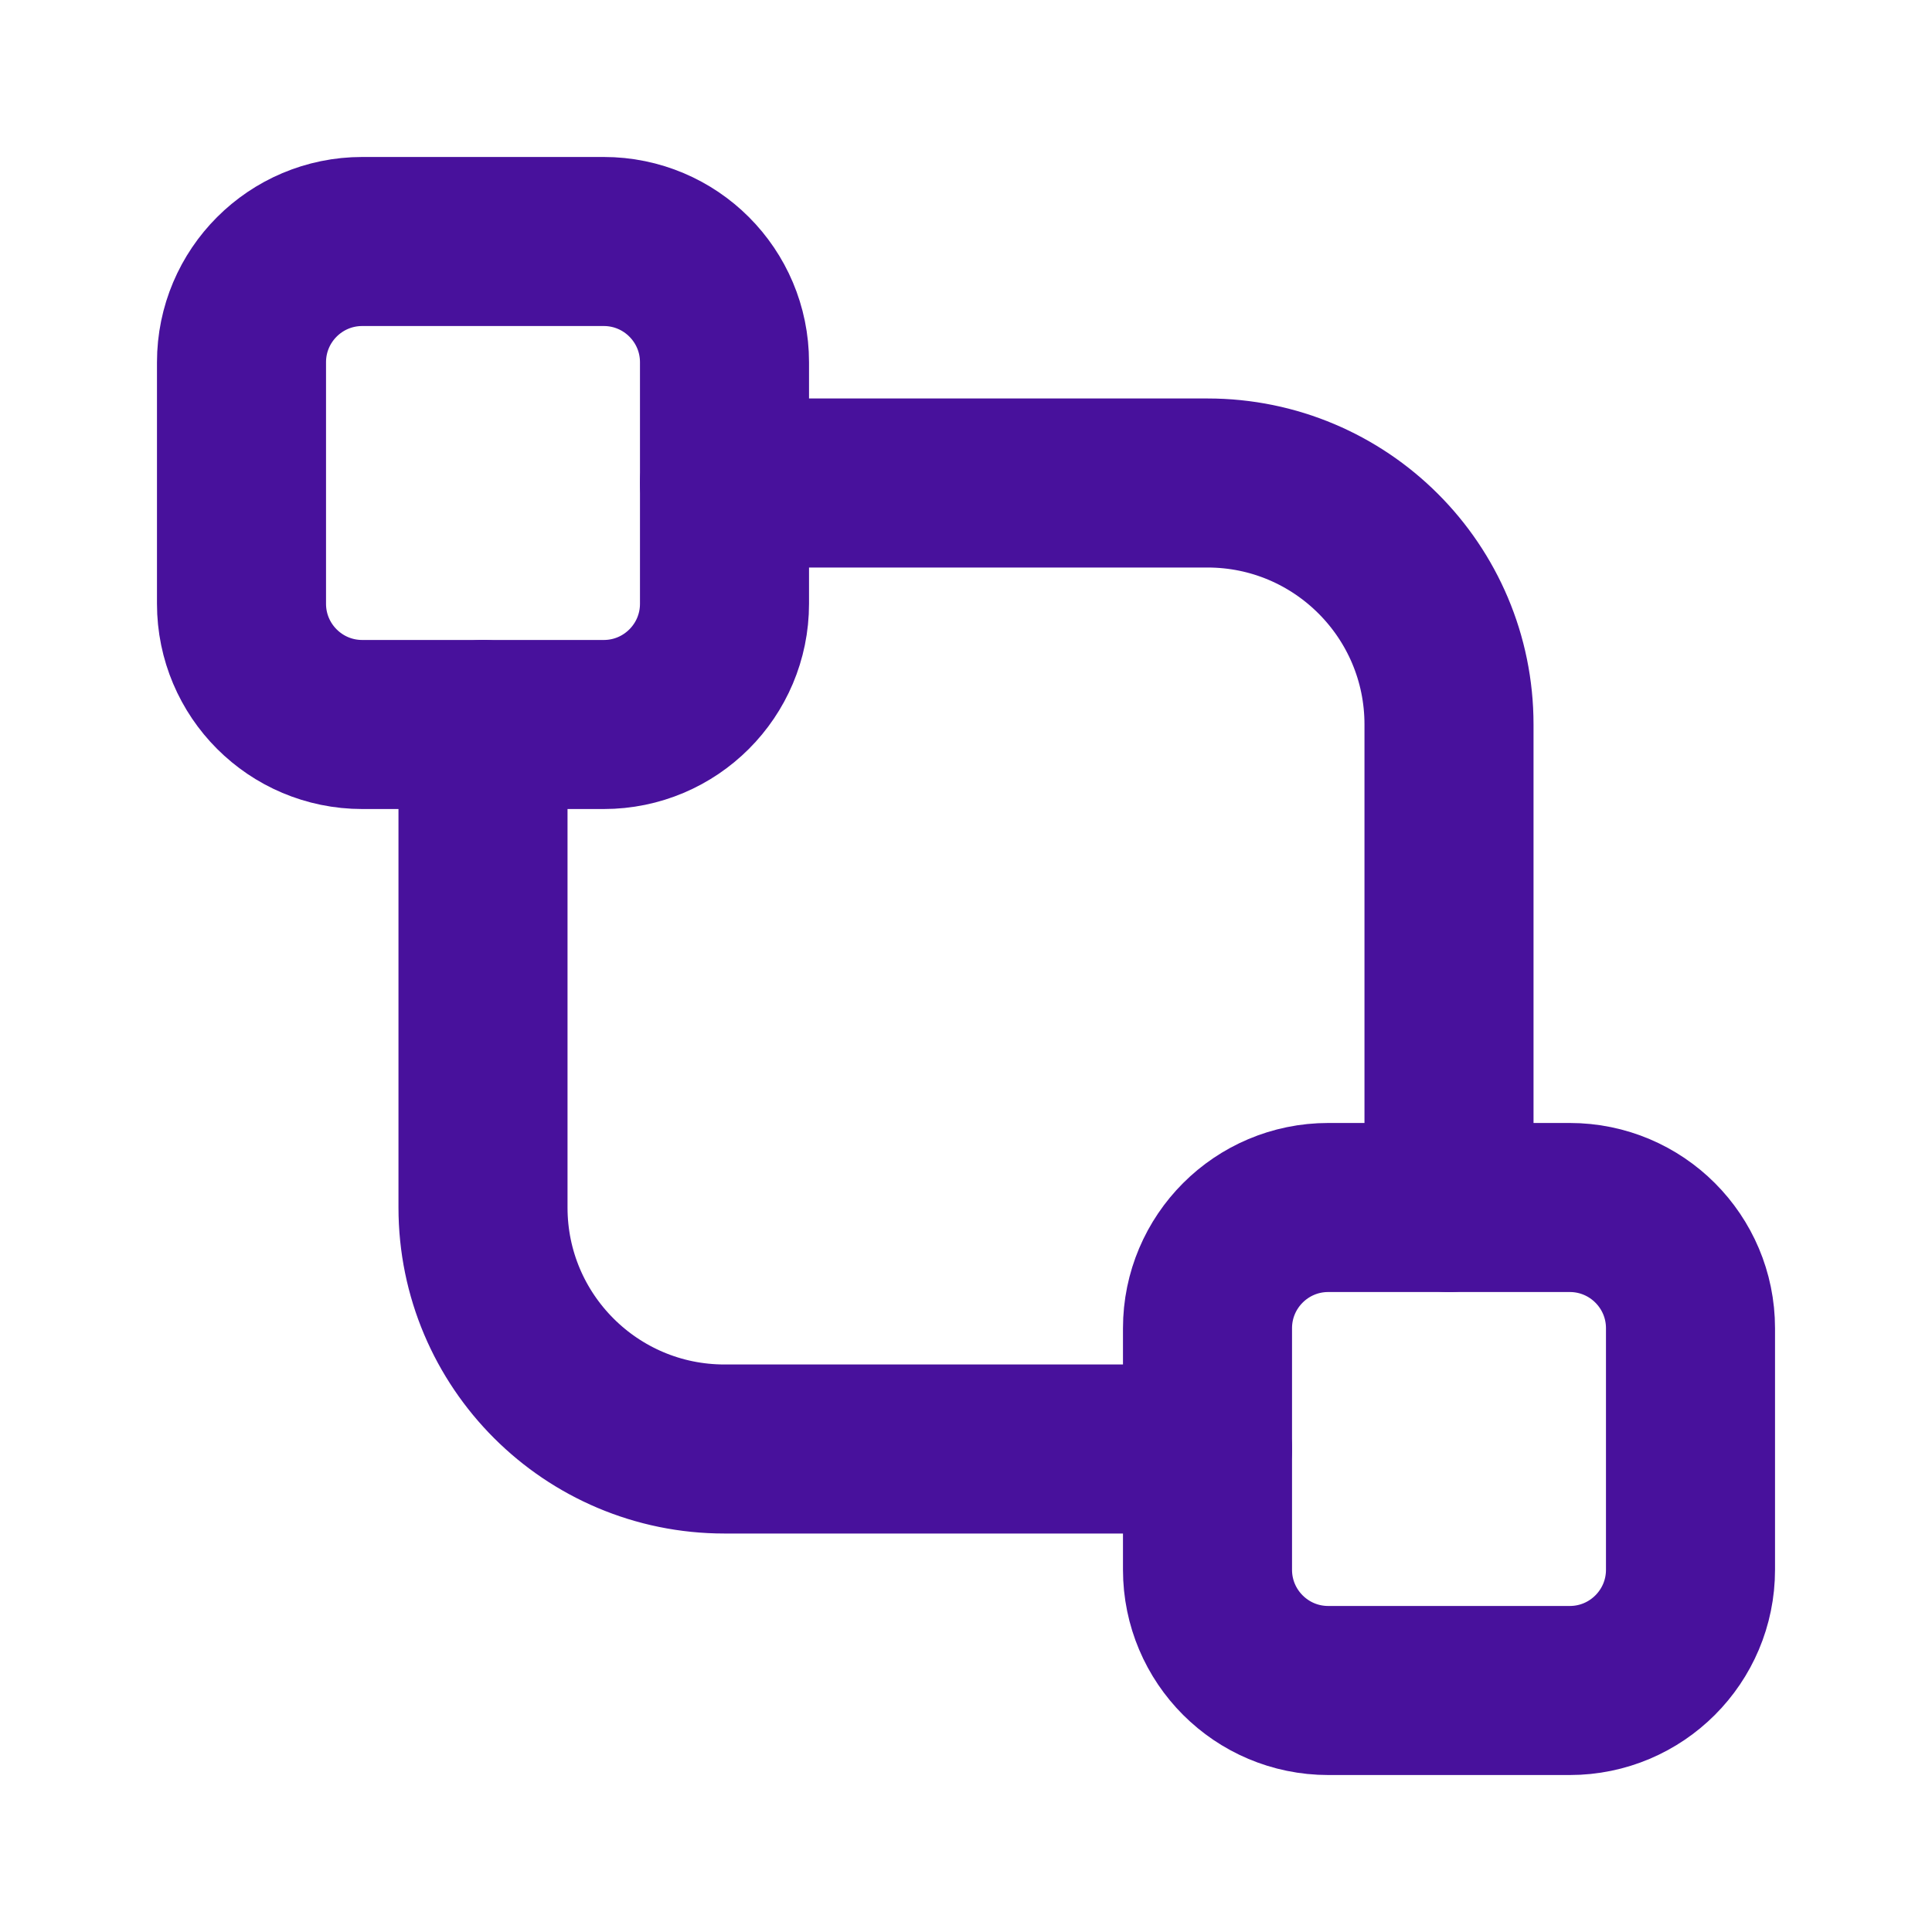
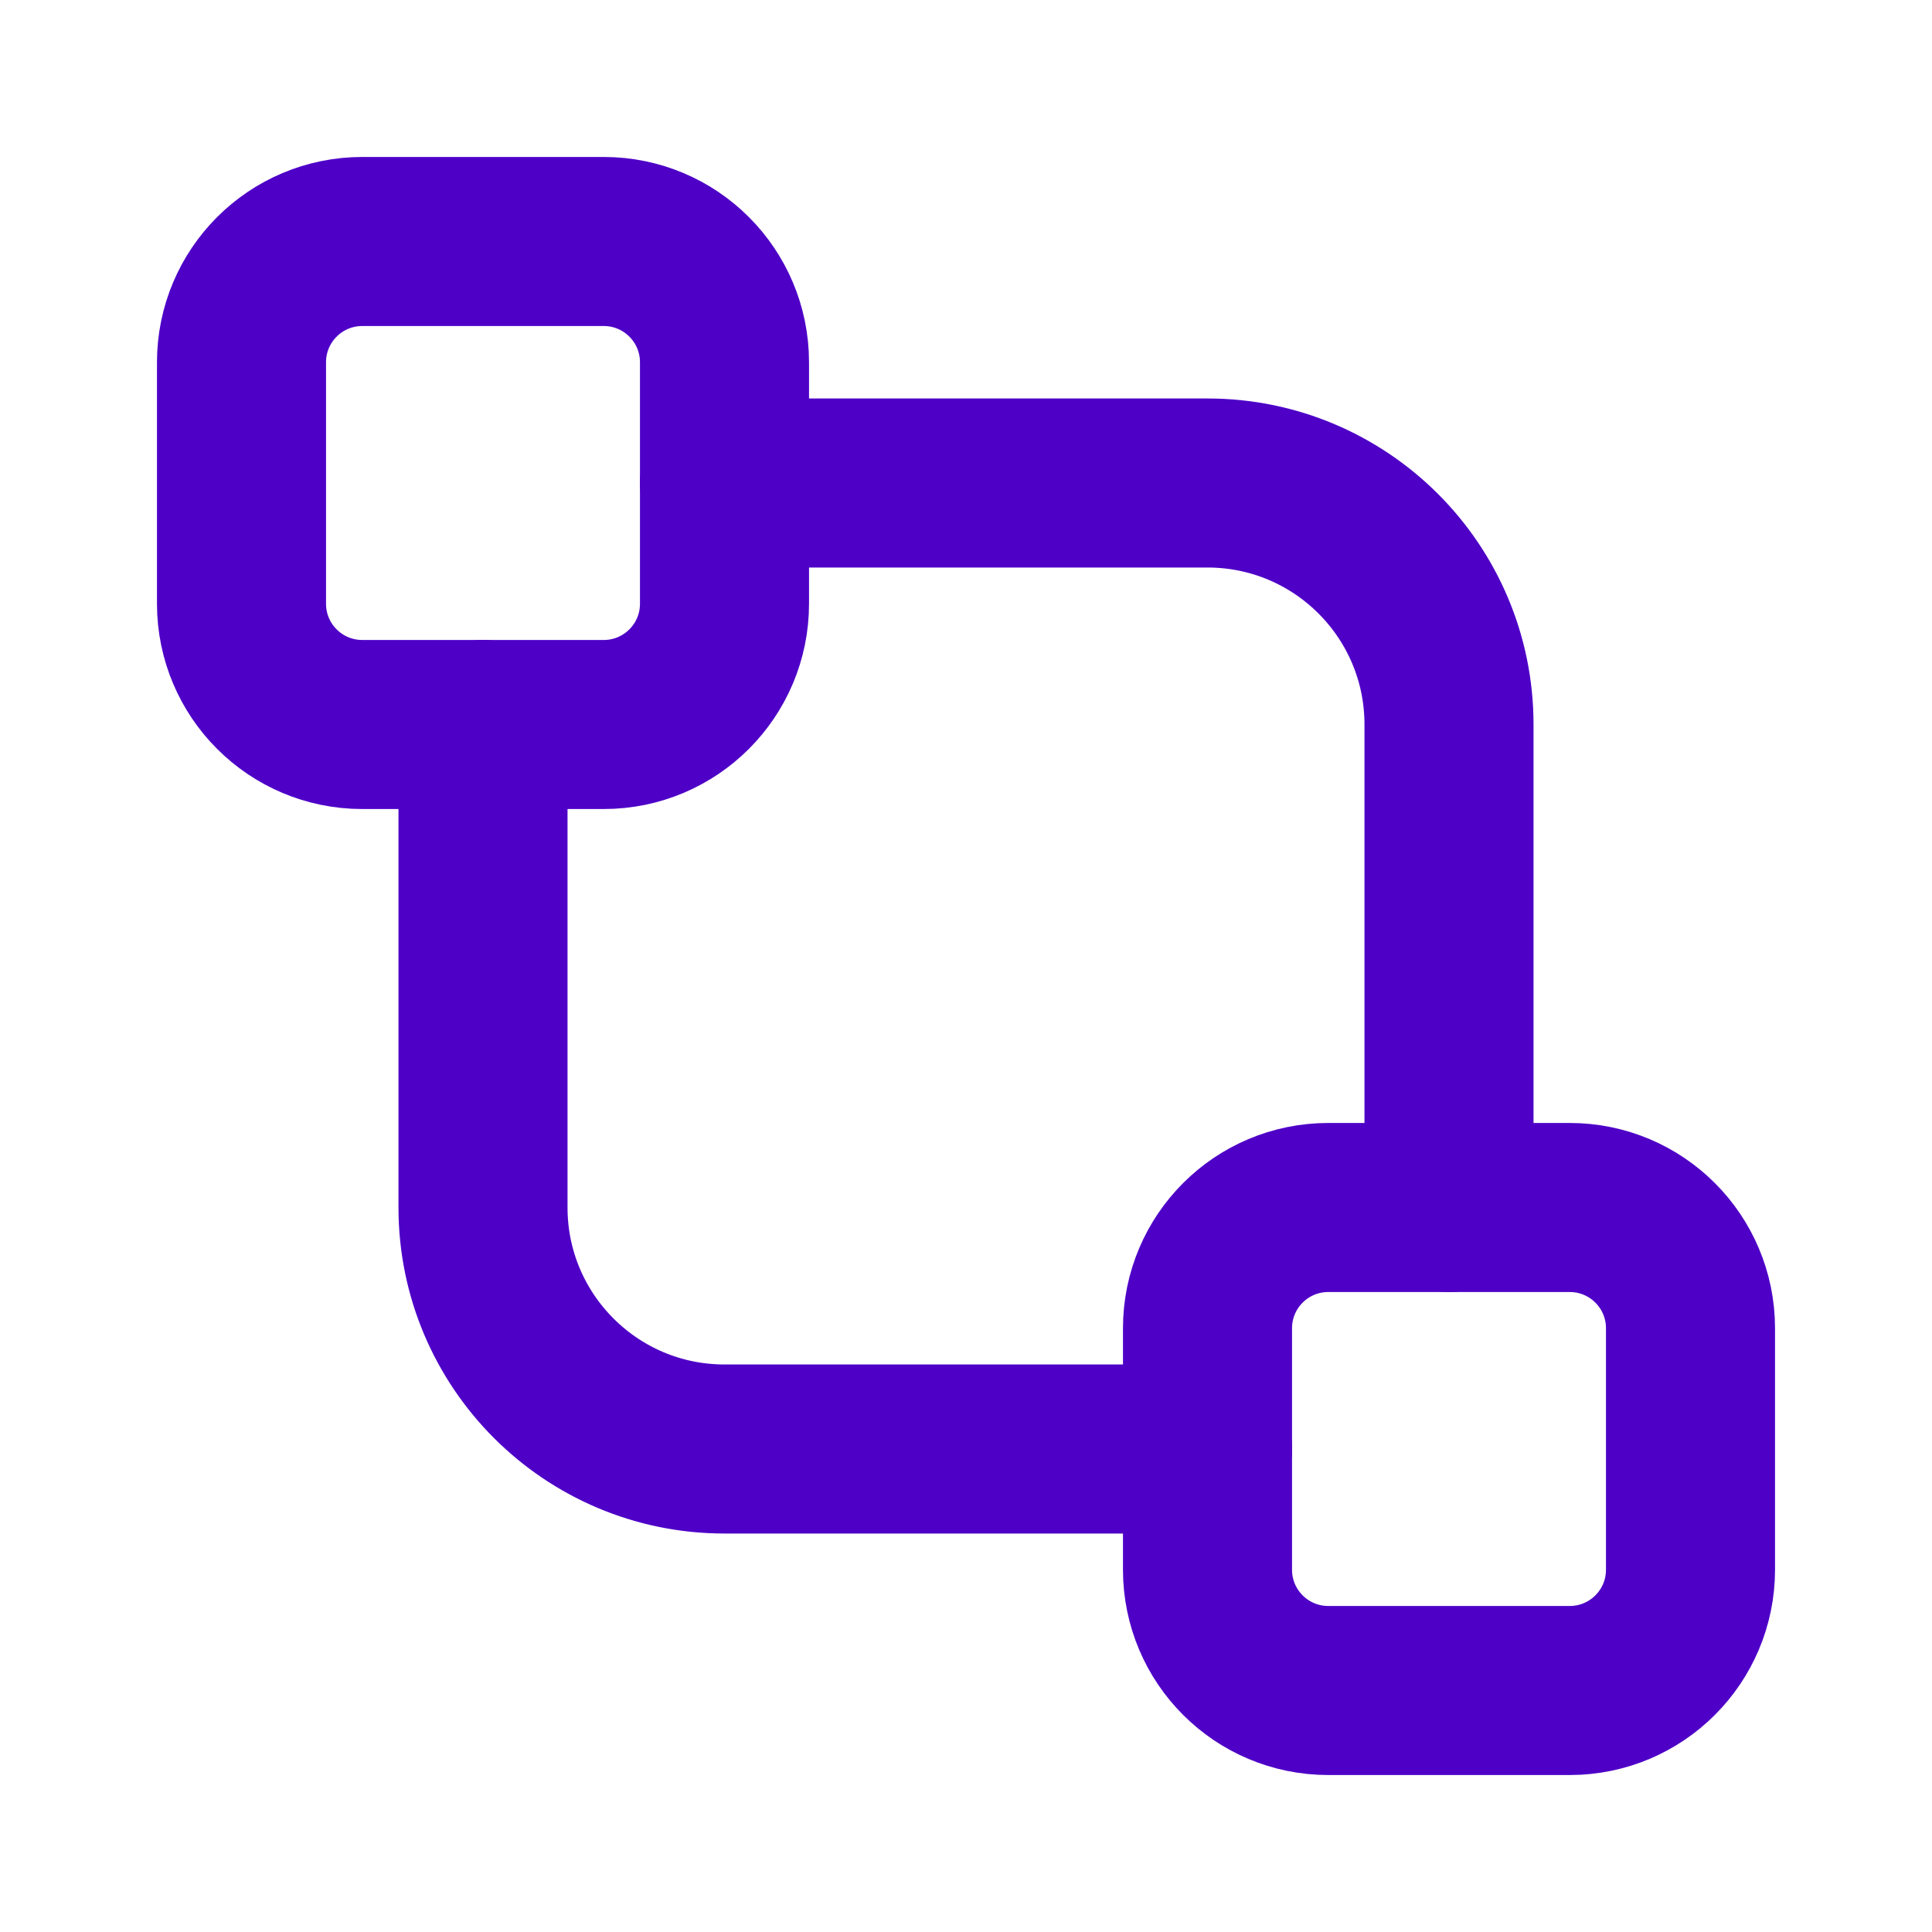
- <svg xmlns="http://www.w3.org/2000/svg" width="24" height="24" viewBox="0 0 24 24" fill="none" stroke="#48119c" stroke-width="2.1" stroke-linecap="round" stroke-linejoin="round">
+ <svg xmlns="http://www.w3.org/2000/svg" width="24" height="24" viewBox="0 0 24 24" fill="none" stroke="#4e00c7" stroke-width="2.1" stroke-linecap="round" stroke-linejoin="round">
  <rect x="3" y="3" width="6" height="6" rx="1.5" />
  <rect x="15" y="15" width="6" height="6" rx="1.5" />
  <path d="M9 6h6a3 3 0 0 1 3 3v6M6 9v6a3 3 0 0 0 3 3h6" />
</svg>
